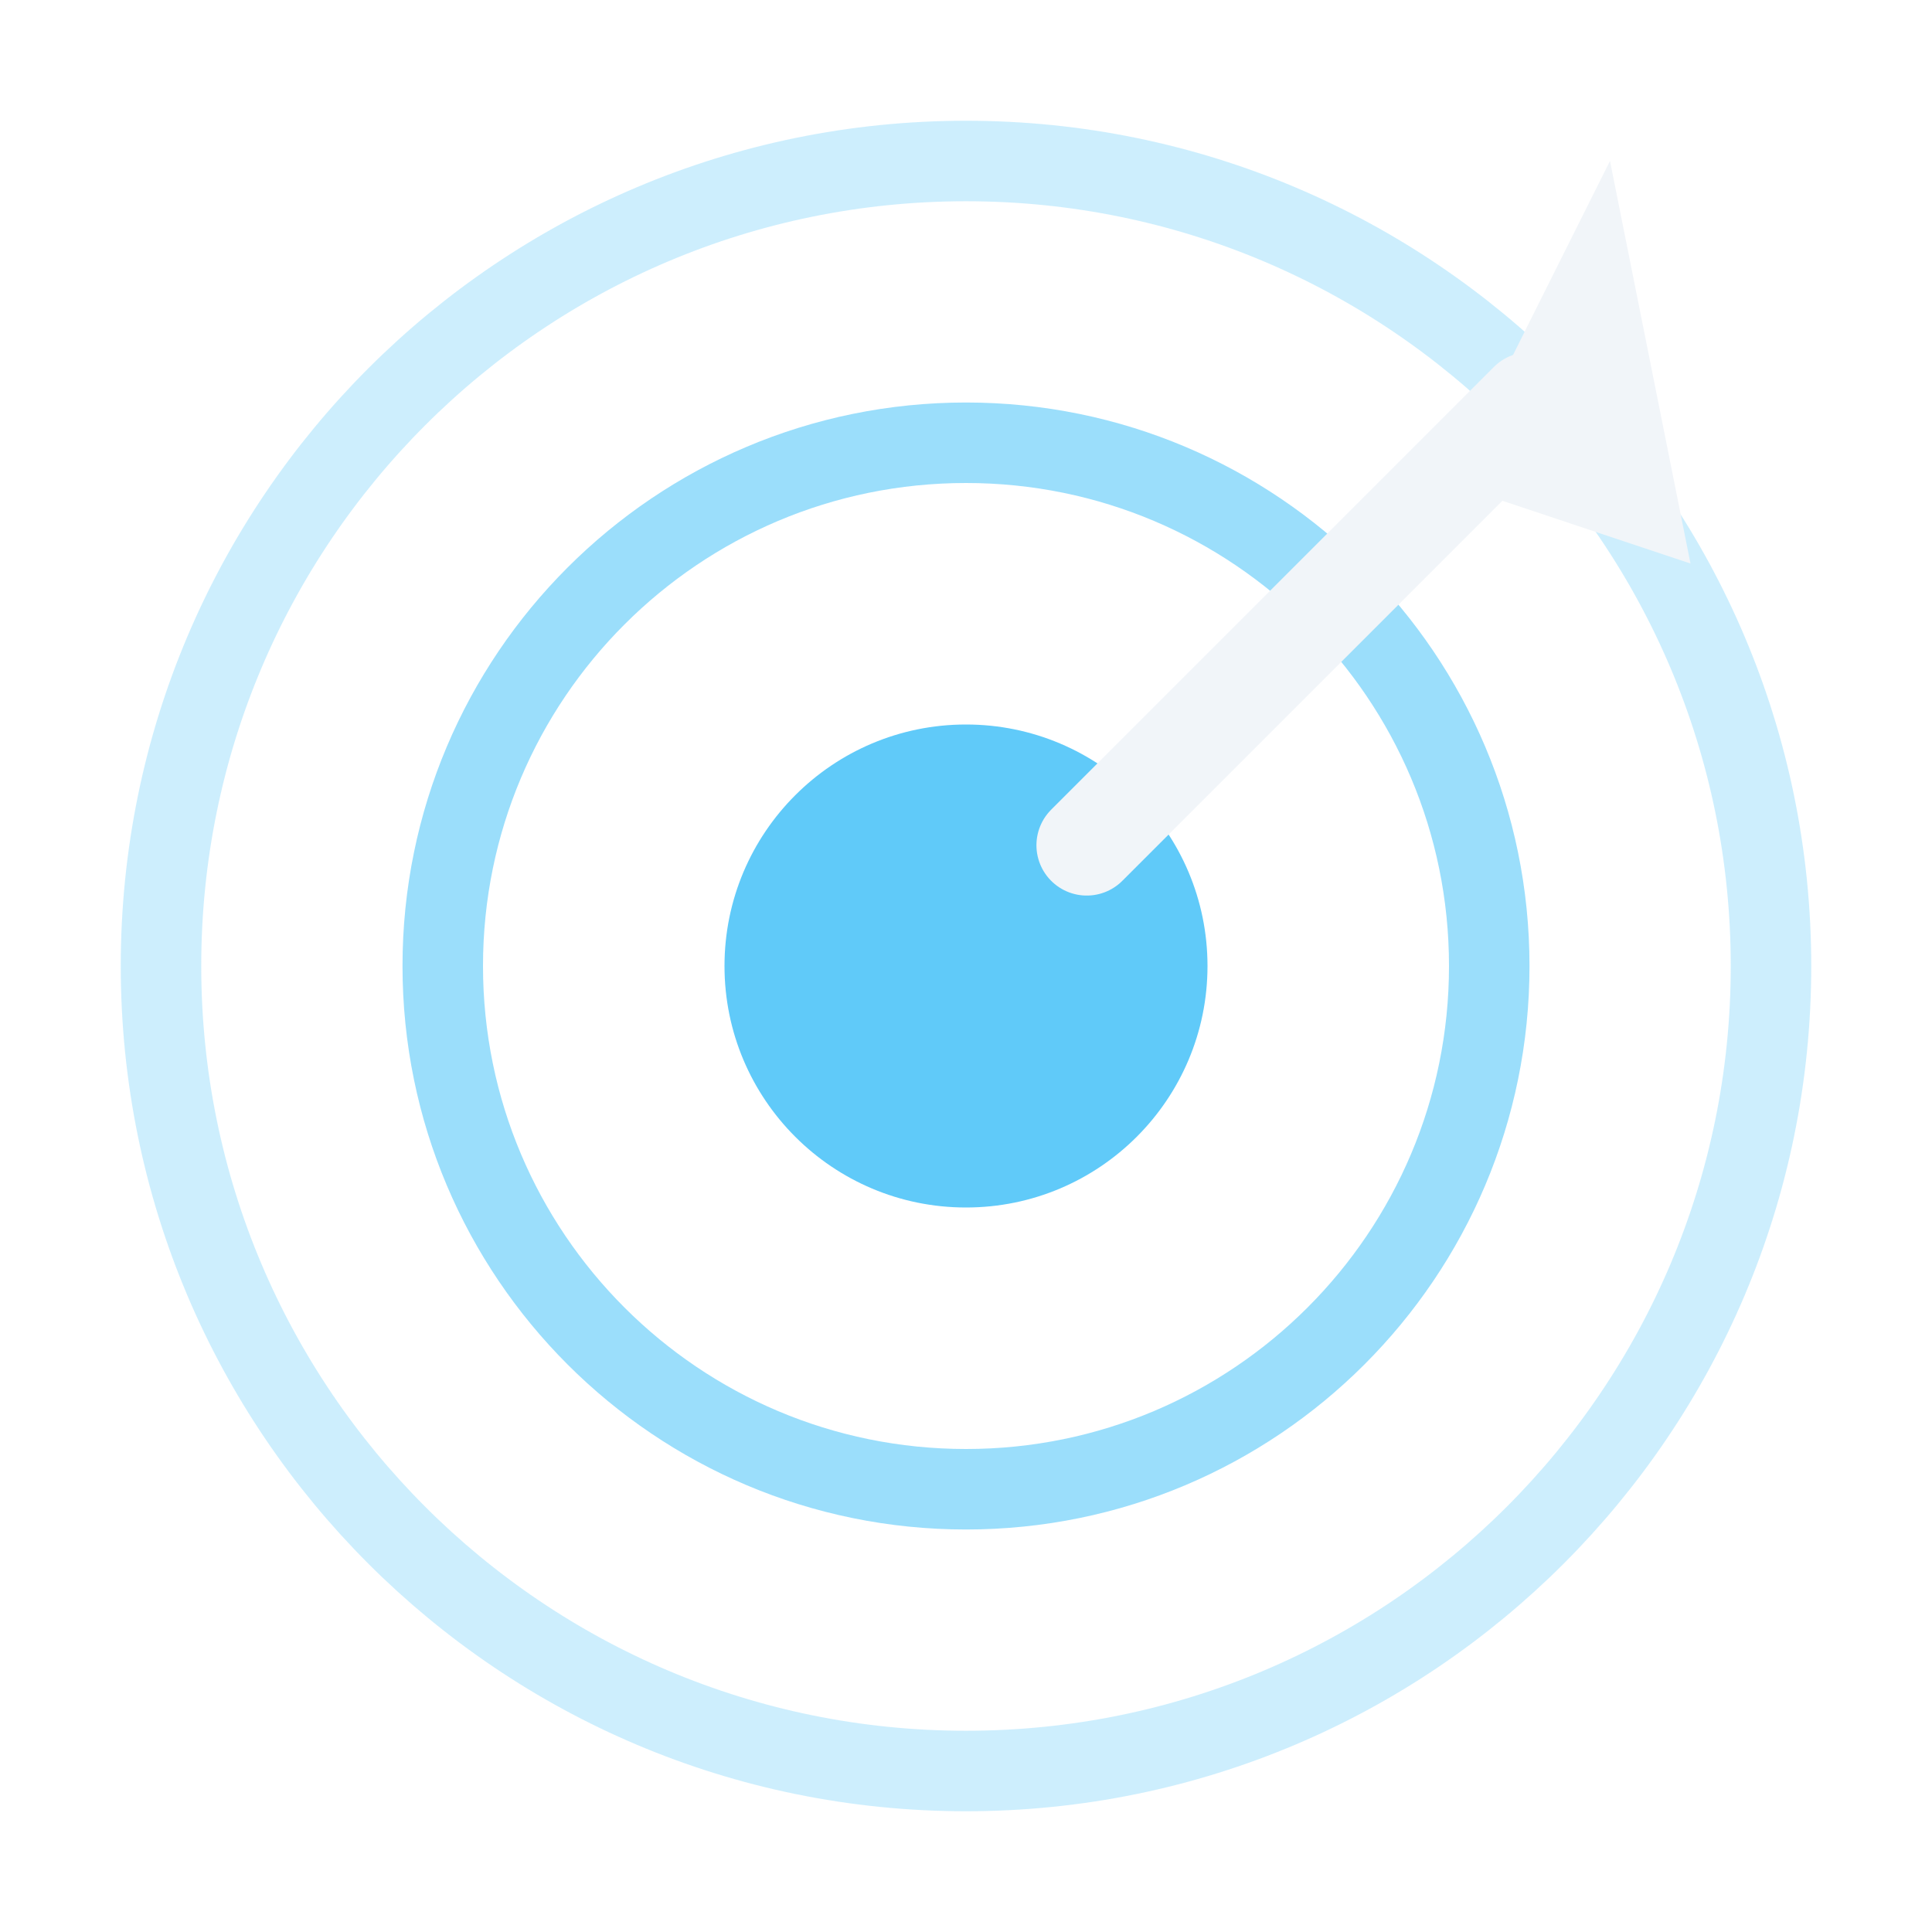
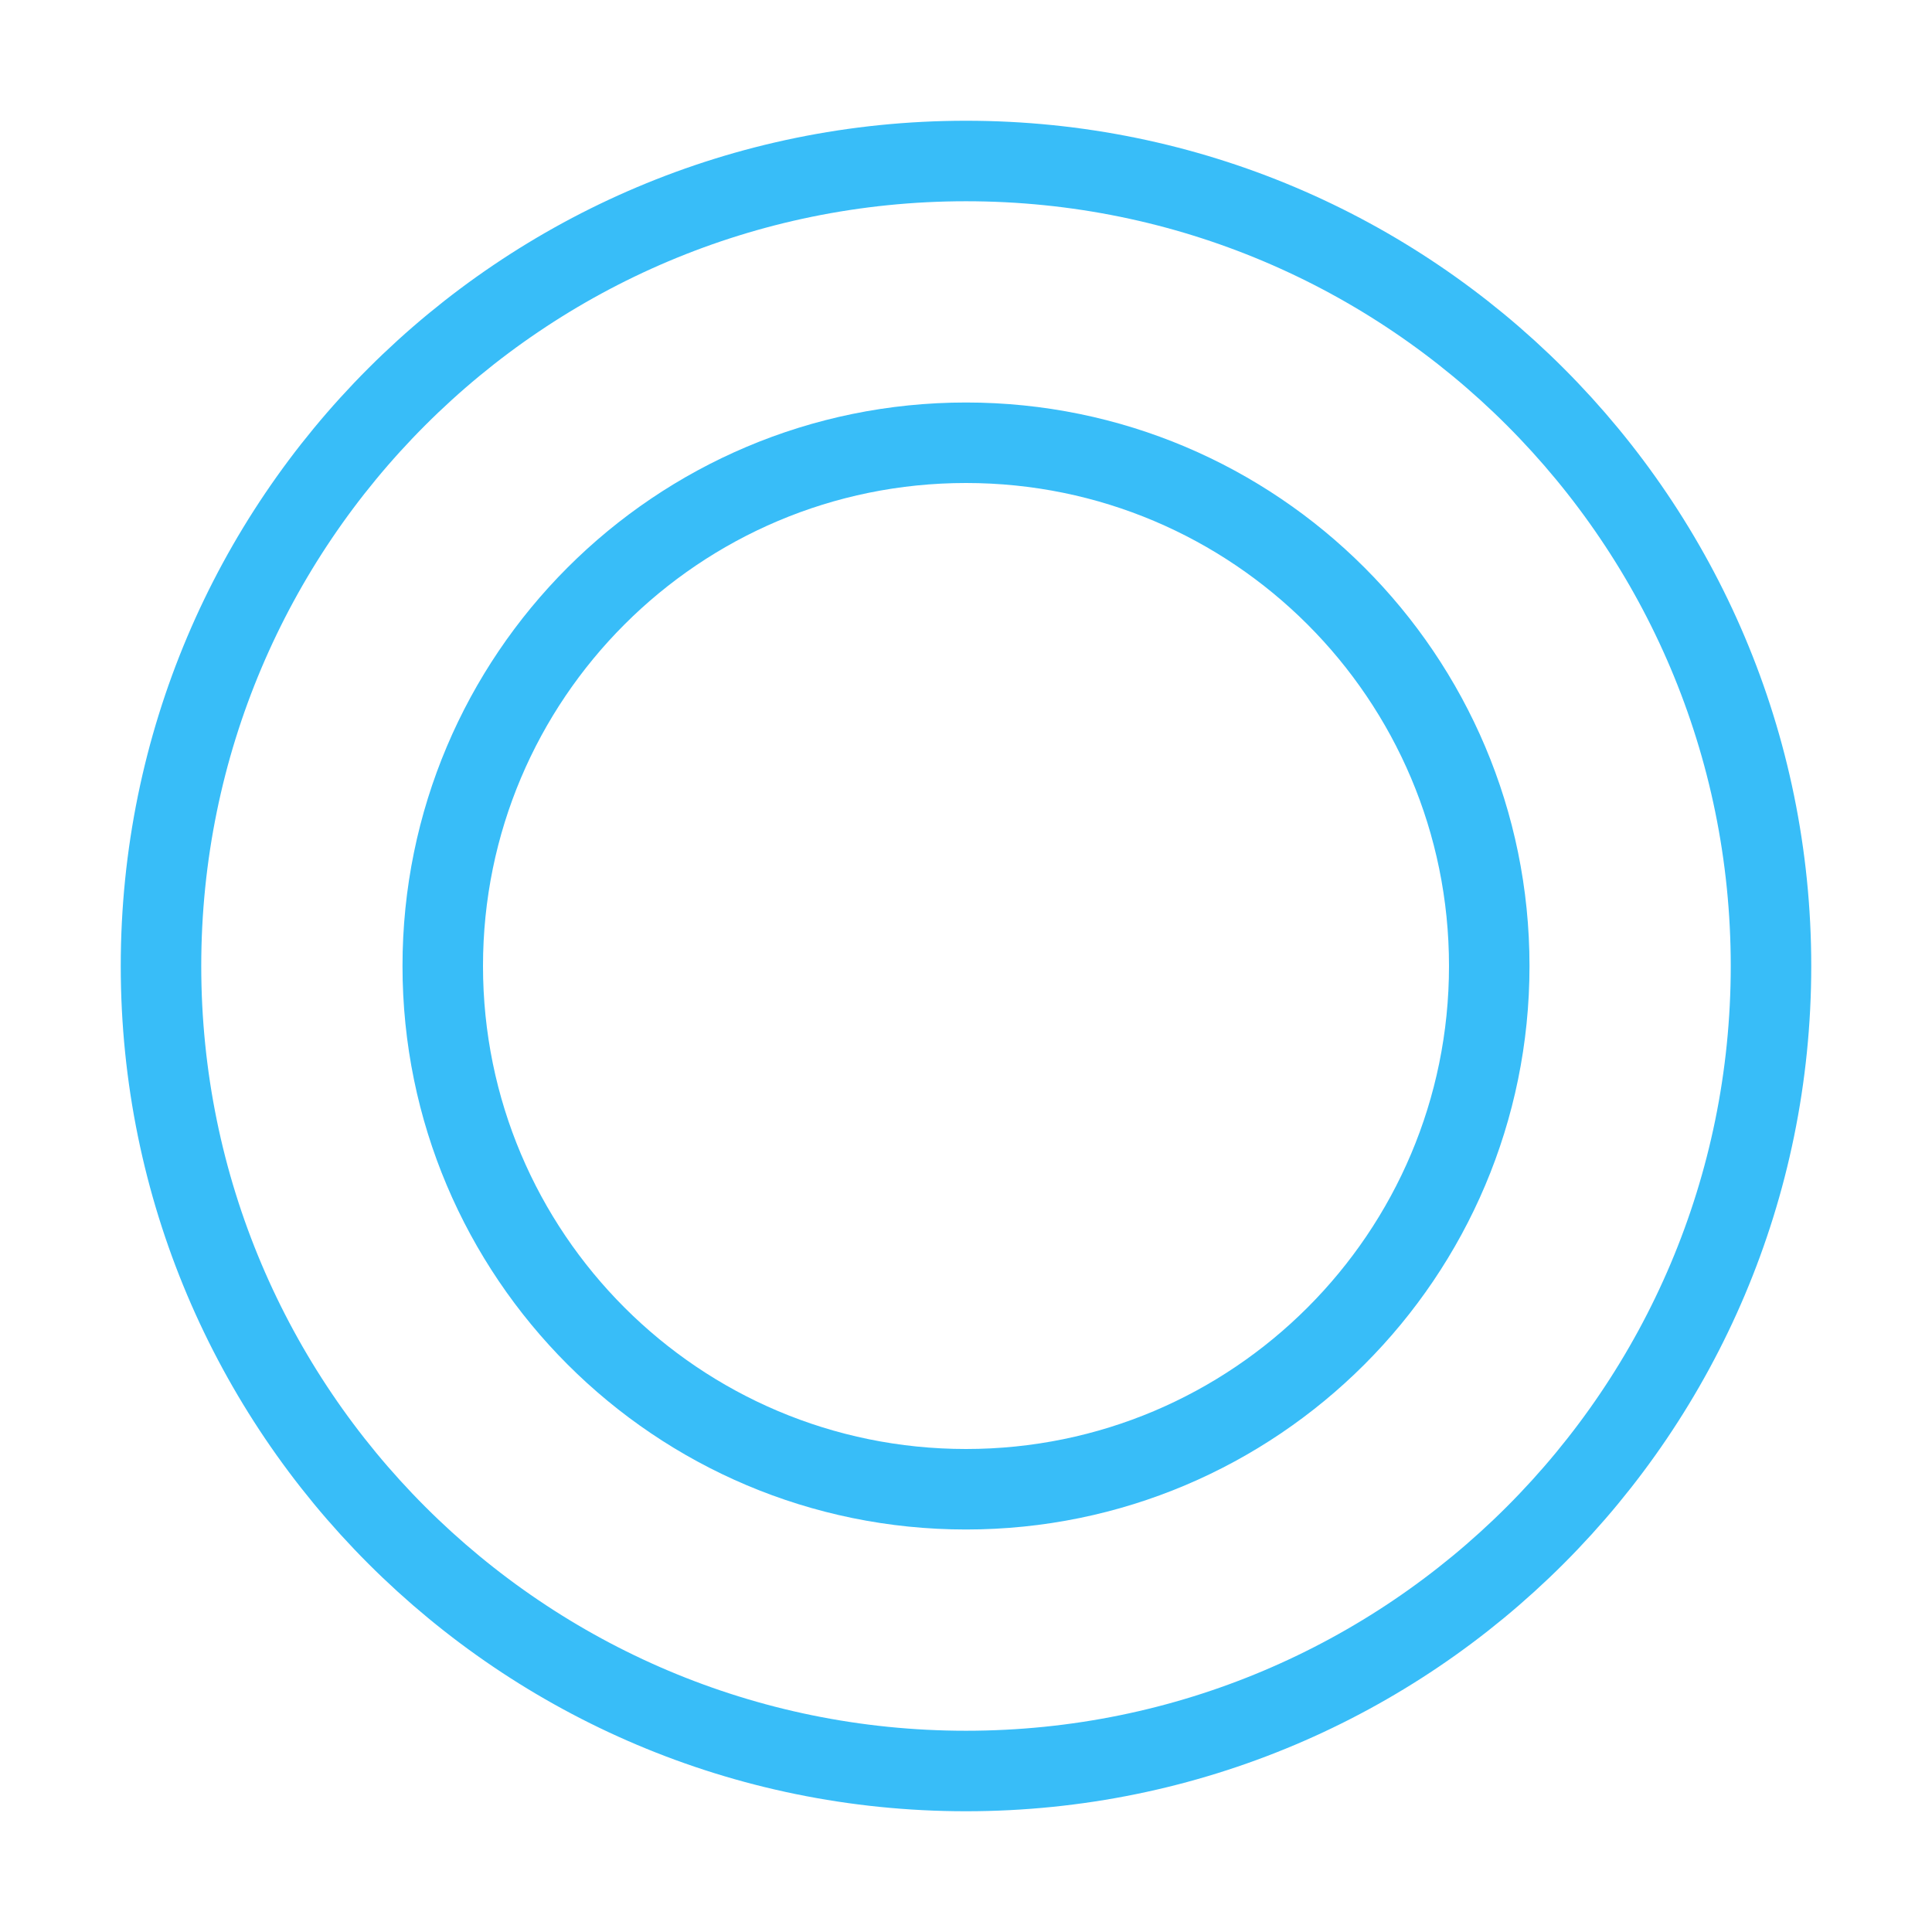
<svg xmlns="http://www.w3.org/2000/svg" viewBox="0 0 48 48" fill="none">
-   <circle cx="24" cy="24" r="20" fill="none" stroke="#38bdf8" stroke-width="2" opacity="0.25" />
-   <circle cx="24" cy="24" r="13" fill="none" stroke="#38bdf8" stroke-width="2" opacity="0.5" />
-   <circle cx="24" cy="24" r="6" fill="#38bdf8" opacity="0.8" />
-   <line x1="38" y1="10" x2="27" y2="21" stroke="#f1f5f9" stroke-width="2.5" stroke-linecap="round" />
-   <polygon points="40,4 42,14 36,12" fill="#f1f5f9" />
+   <circle cx="24" cy="24" r="20" fill="none" stroke="#38bdf8" stroke-width="2">
+     <animate attributeName="opacity" values="0.15;0.4;0.15" dur="2.5s" begin="0.3s" repeatCount="indefinite" />
+   </circle>
+   <circle cx="24" cy="24" r="13" fill="none" stroke="#38bdf8" stroke-width="2">
+     <animate attributeName="opacity" values="0.3;0.7;0.3" dur="2.5s" begin="0.6s" repeatCount="indefinite" />
+   </circle>
+   <circle cx="24" cy="24" r="6" fill="#38bdf8" opacity="0">
+     <animate attributeName="opacity" from="0" to="0.8" begin="0.3s" dur="0.3s" fill="freeze" />
+     <animate attributeName="r" values="5.5;6.5;5.5" dur="1.5s" begin="0.3s" repeatCount="indefinite" />
+   </circle>
+   <g opacity="0">
+     <animate attributeName="opacity" from="0" to="1" begin="0.8s" dur="0.3s" fill="freeze" />
+     <animateTransform attributeName="transform" type="translate" from="8 -8" to="0 0" begin="0.8s" dur="0.4s" fill="freeze" />
+     <line x1="38" y1="10" x2="27" y2="21" stroke="#f1f5f9" stroke-width="2.5" stroke-linecap="round" />
+     <polygon points="40,4 42,14 36,12" fill="#f1f5f9" />
+   </g>
</svg>
